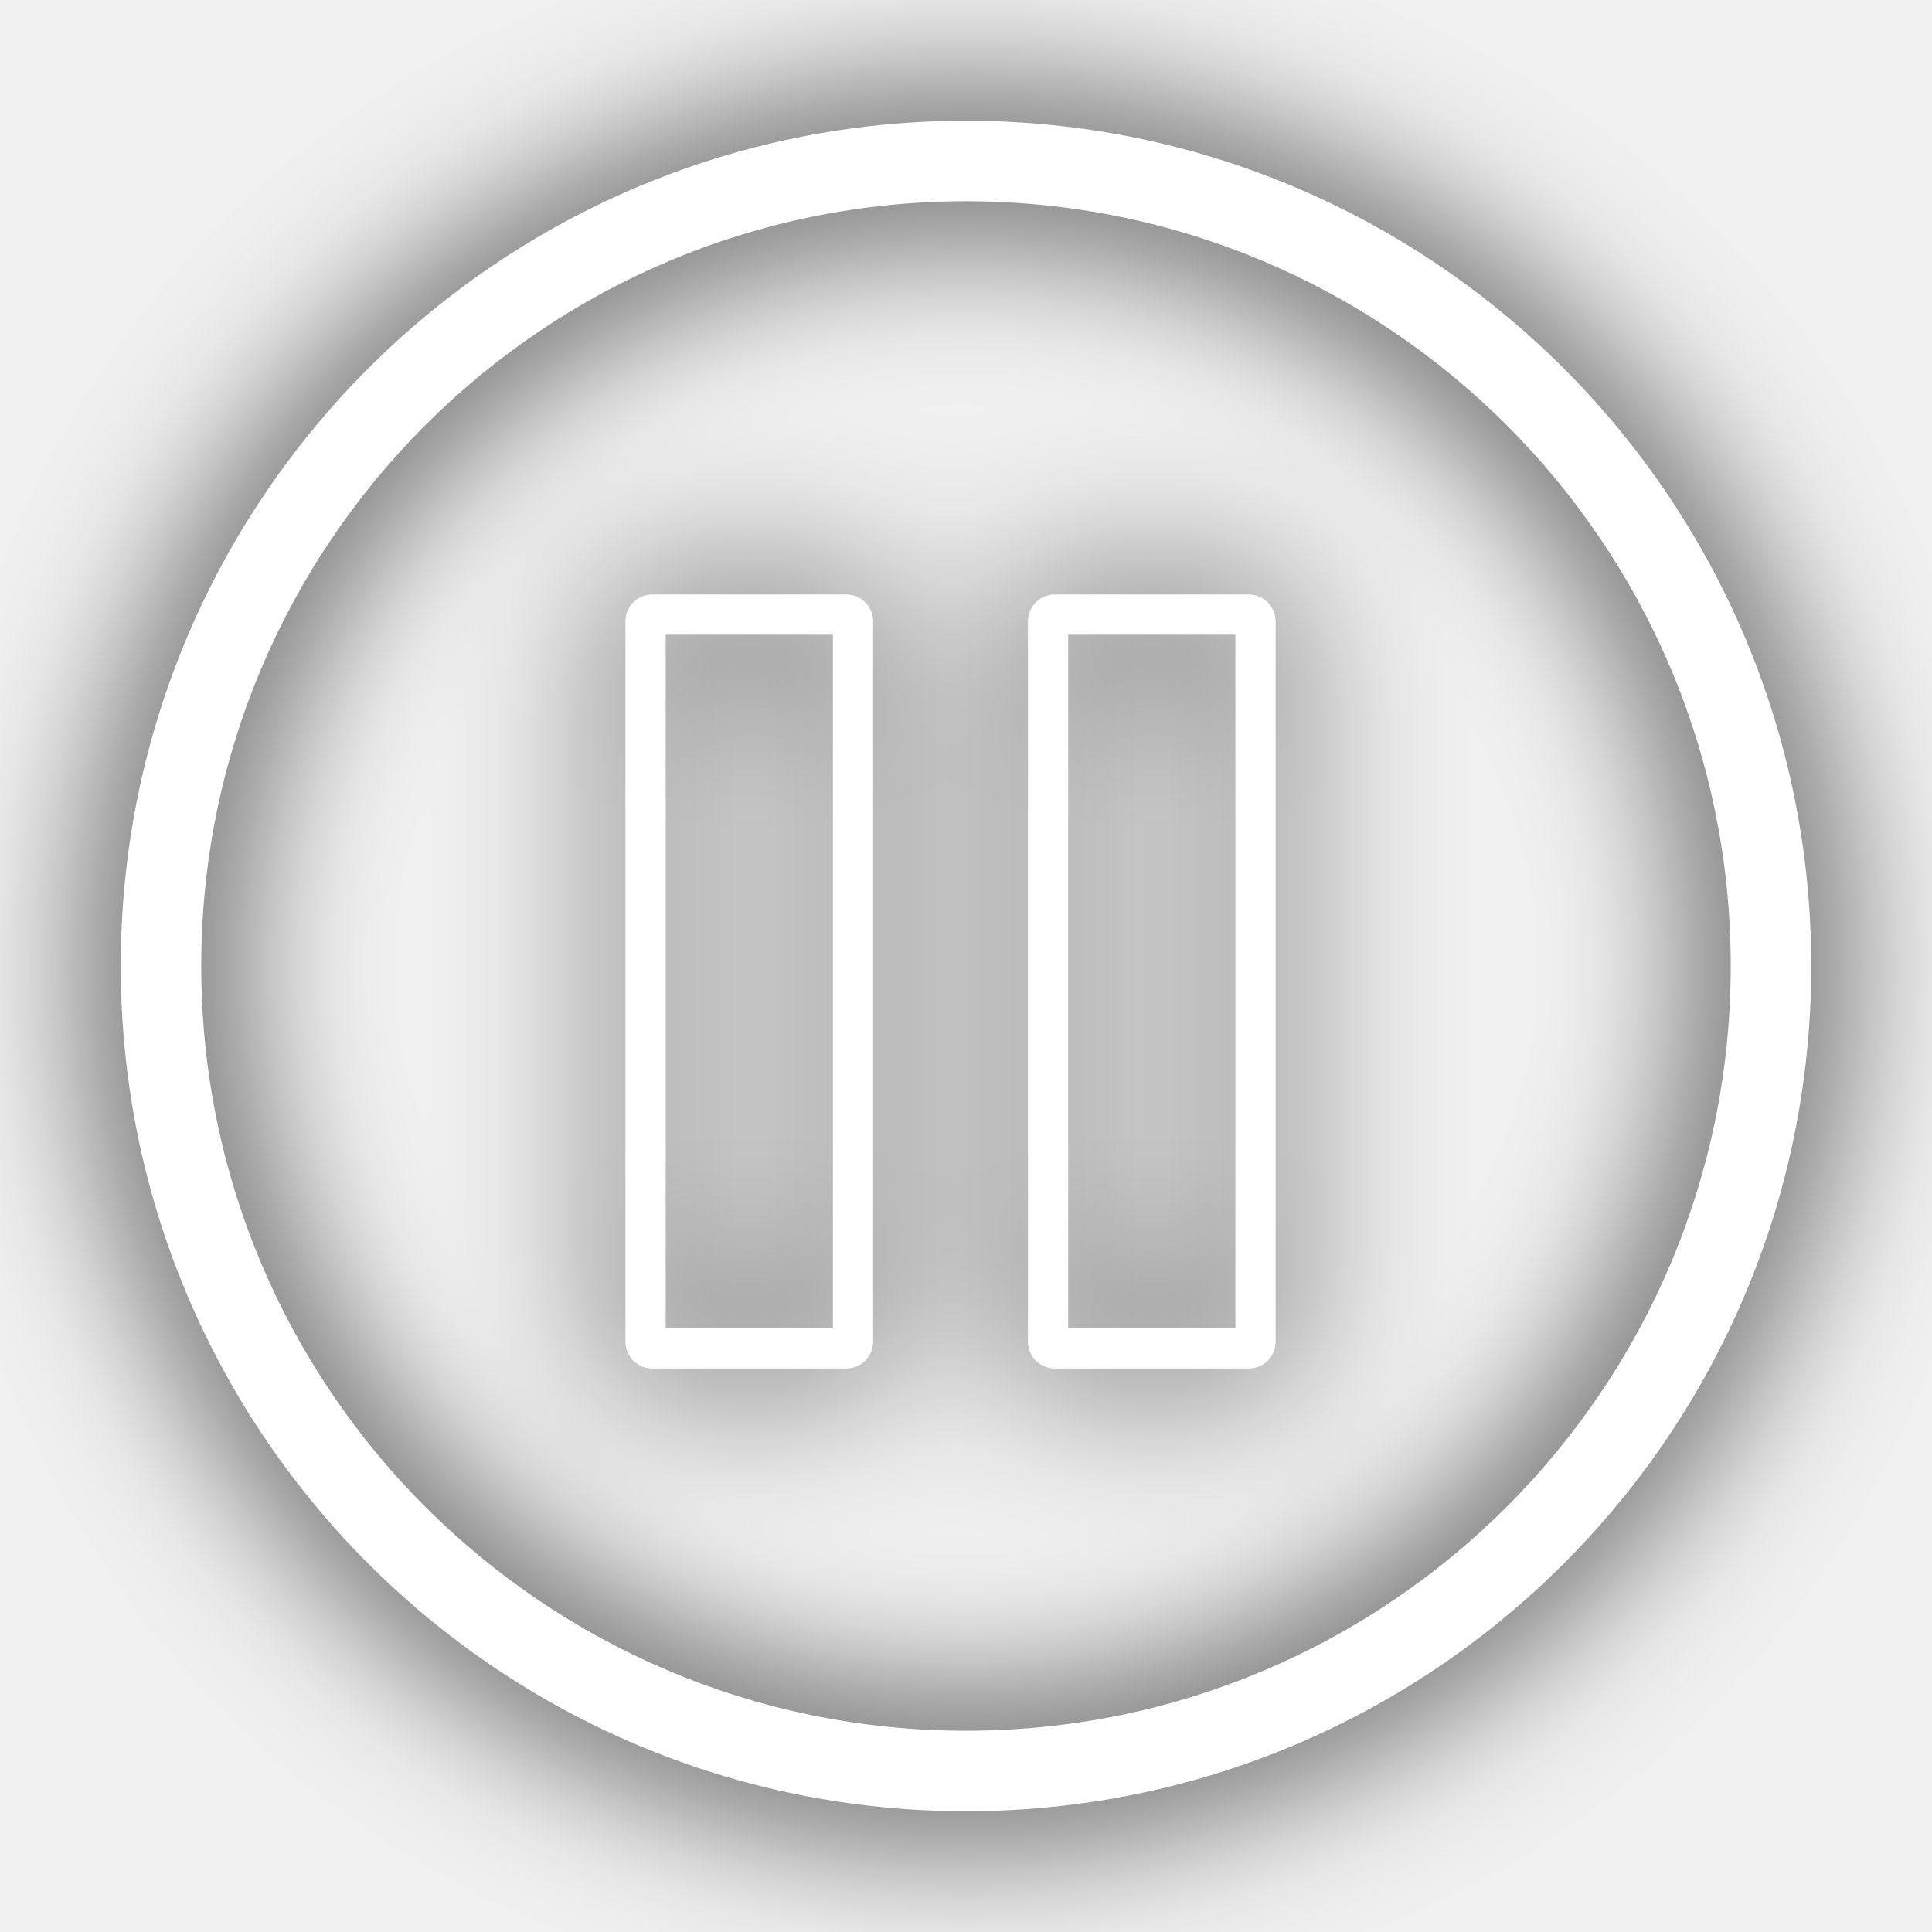
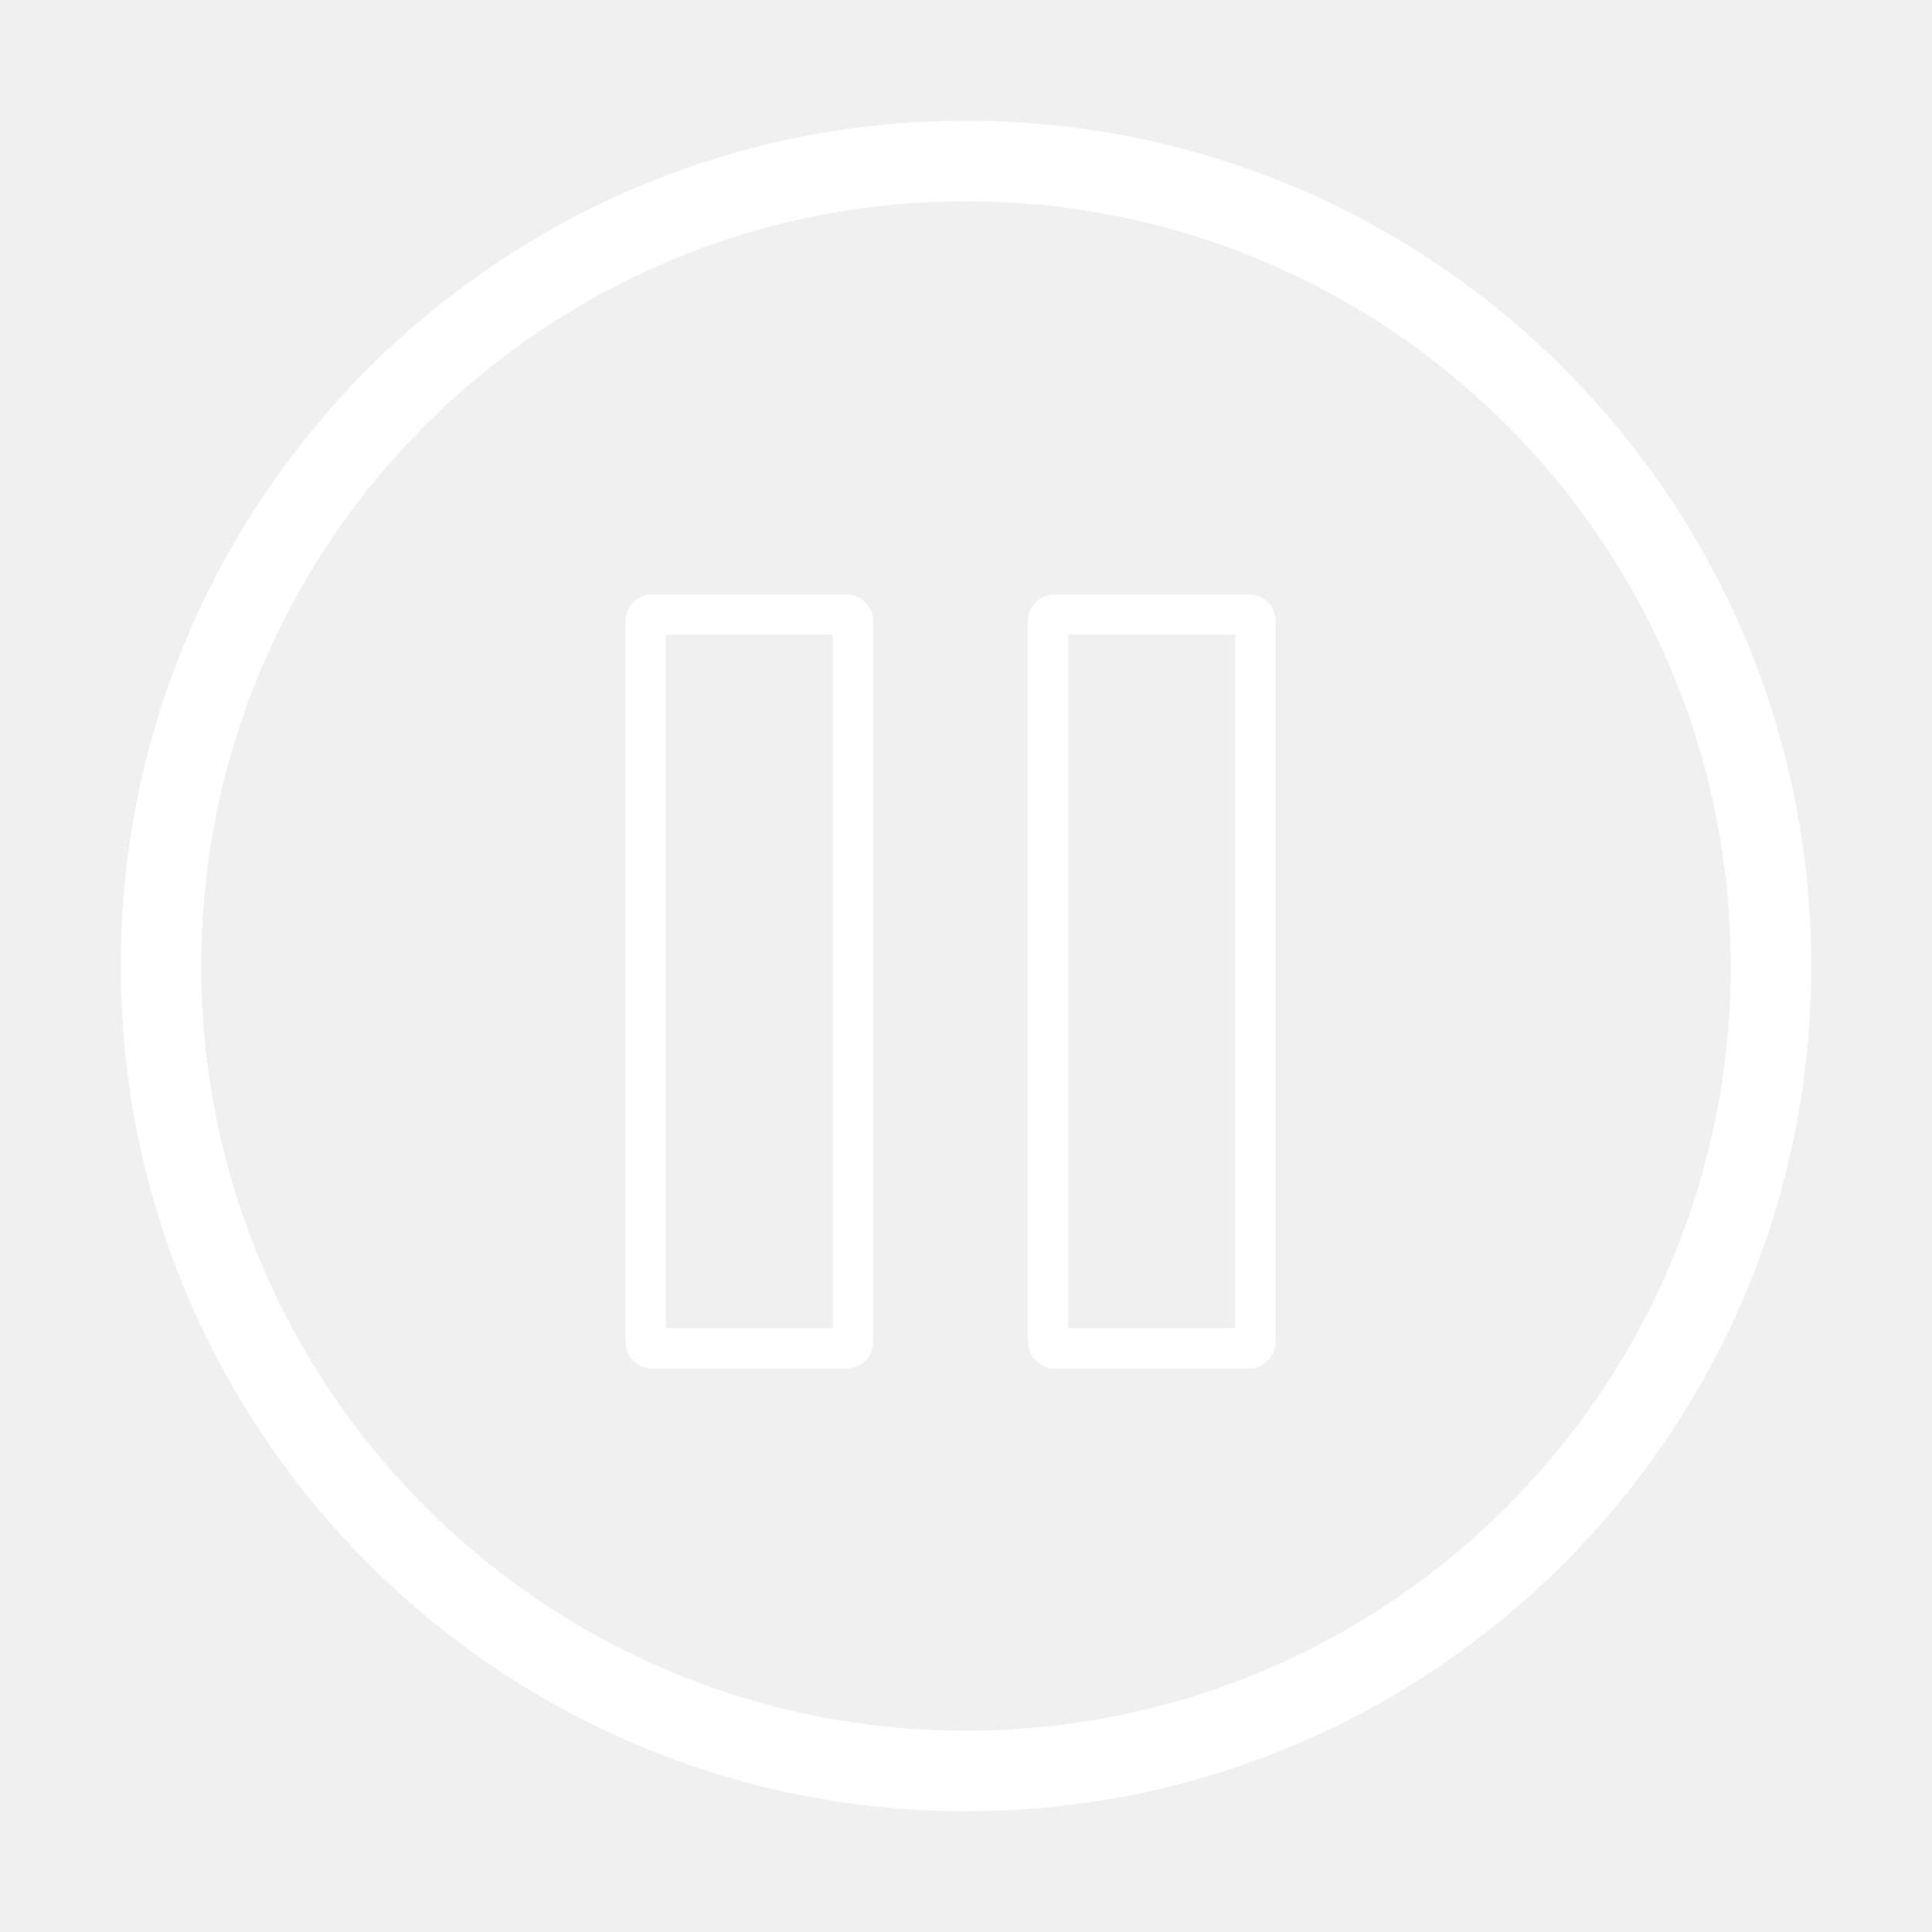
<svg xmlns="http://www.w3.org/2000/svg" width="72" height="72" viewBox="0 0 72 72" fill="none">
-   <g filter="url(#filter0_d)">
+   <g>
    <mask id="path-3-inside-1" fill="white">
      <rect x="23.308" y="22.154" width="9.231" height="28.846" rx="1" />
    </mask>
    <rect x="23.308" y="22.154" width="9.231" height="28.846" rx="1" stroke="white" stroke-width="3" mask="url(#path-3-inside-1)" />
    <mask id="path-4-inside-2" fill="white">
      <rect x="38.308" y="22.154" width="9.231" height="28.846" rx="1" />
    </mask>
    <rect x="38.308" y="22.154" width="9.231" height="28.846" rx="1" stroke="white" stroke-width="3" mask="url(#path-4-inside-2)" />
    <path d="M36 64.5C20.26 64.5 7.5 51.74 7.5 36H4.5C4.5 53.397 18.603 67.5 36 67.5V64.5ZM64.5 36C64.5 51.74 51.74 64.5 36 64.5V67.5C53.397 67.5 67.5 53.397 67.5 36H64.5ZM36 7.5C51.74 7.5 64.5 20.26 64.5 36H67.5C67.5 18.603 53.397 4.5 36 4.5V7.5ZM36 4.5C18.603 4.5 4.5 18.603 4.5 36H7.5C7.5 20.26 20.26 7.5 36 7.5V4.5Z" fill="white" />
  </g>
-   <defs>
-     <filter id="filter0_d" x="0" y="0" width="72" height="72" filterUnits="userSpaceOnUse" color-interpolation-filters="sRGB">
-       <feFlood flood-opacity="0" result="BackgroundImageFix" />
-       <feColorMatrix in="SourceAlpha" type="matrix" values="0 0 0 0 0 0 0 0 0 0 0 0 0 0 0 0 0 0 127 0" />
-       <feOffset />
-       <feGaussianBlur stdDeviation="3" />
-       <feColorMatrix type="matrix" values="0 0 0 0 0 0 0 0 0 0 0 0 0 0 0 0 0 0 1 0" />
-       <feBlend mode="normal" in2="BackgroundImageFix" result="effect1_dropShadow" />
-       <feBlend mode="normal" in="SourceGraphic" in2="effect1_dropShadow" result="shape" />
-     </filter>
-   </defs>
</svg>
